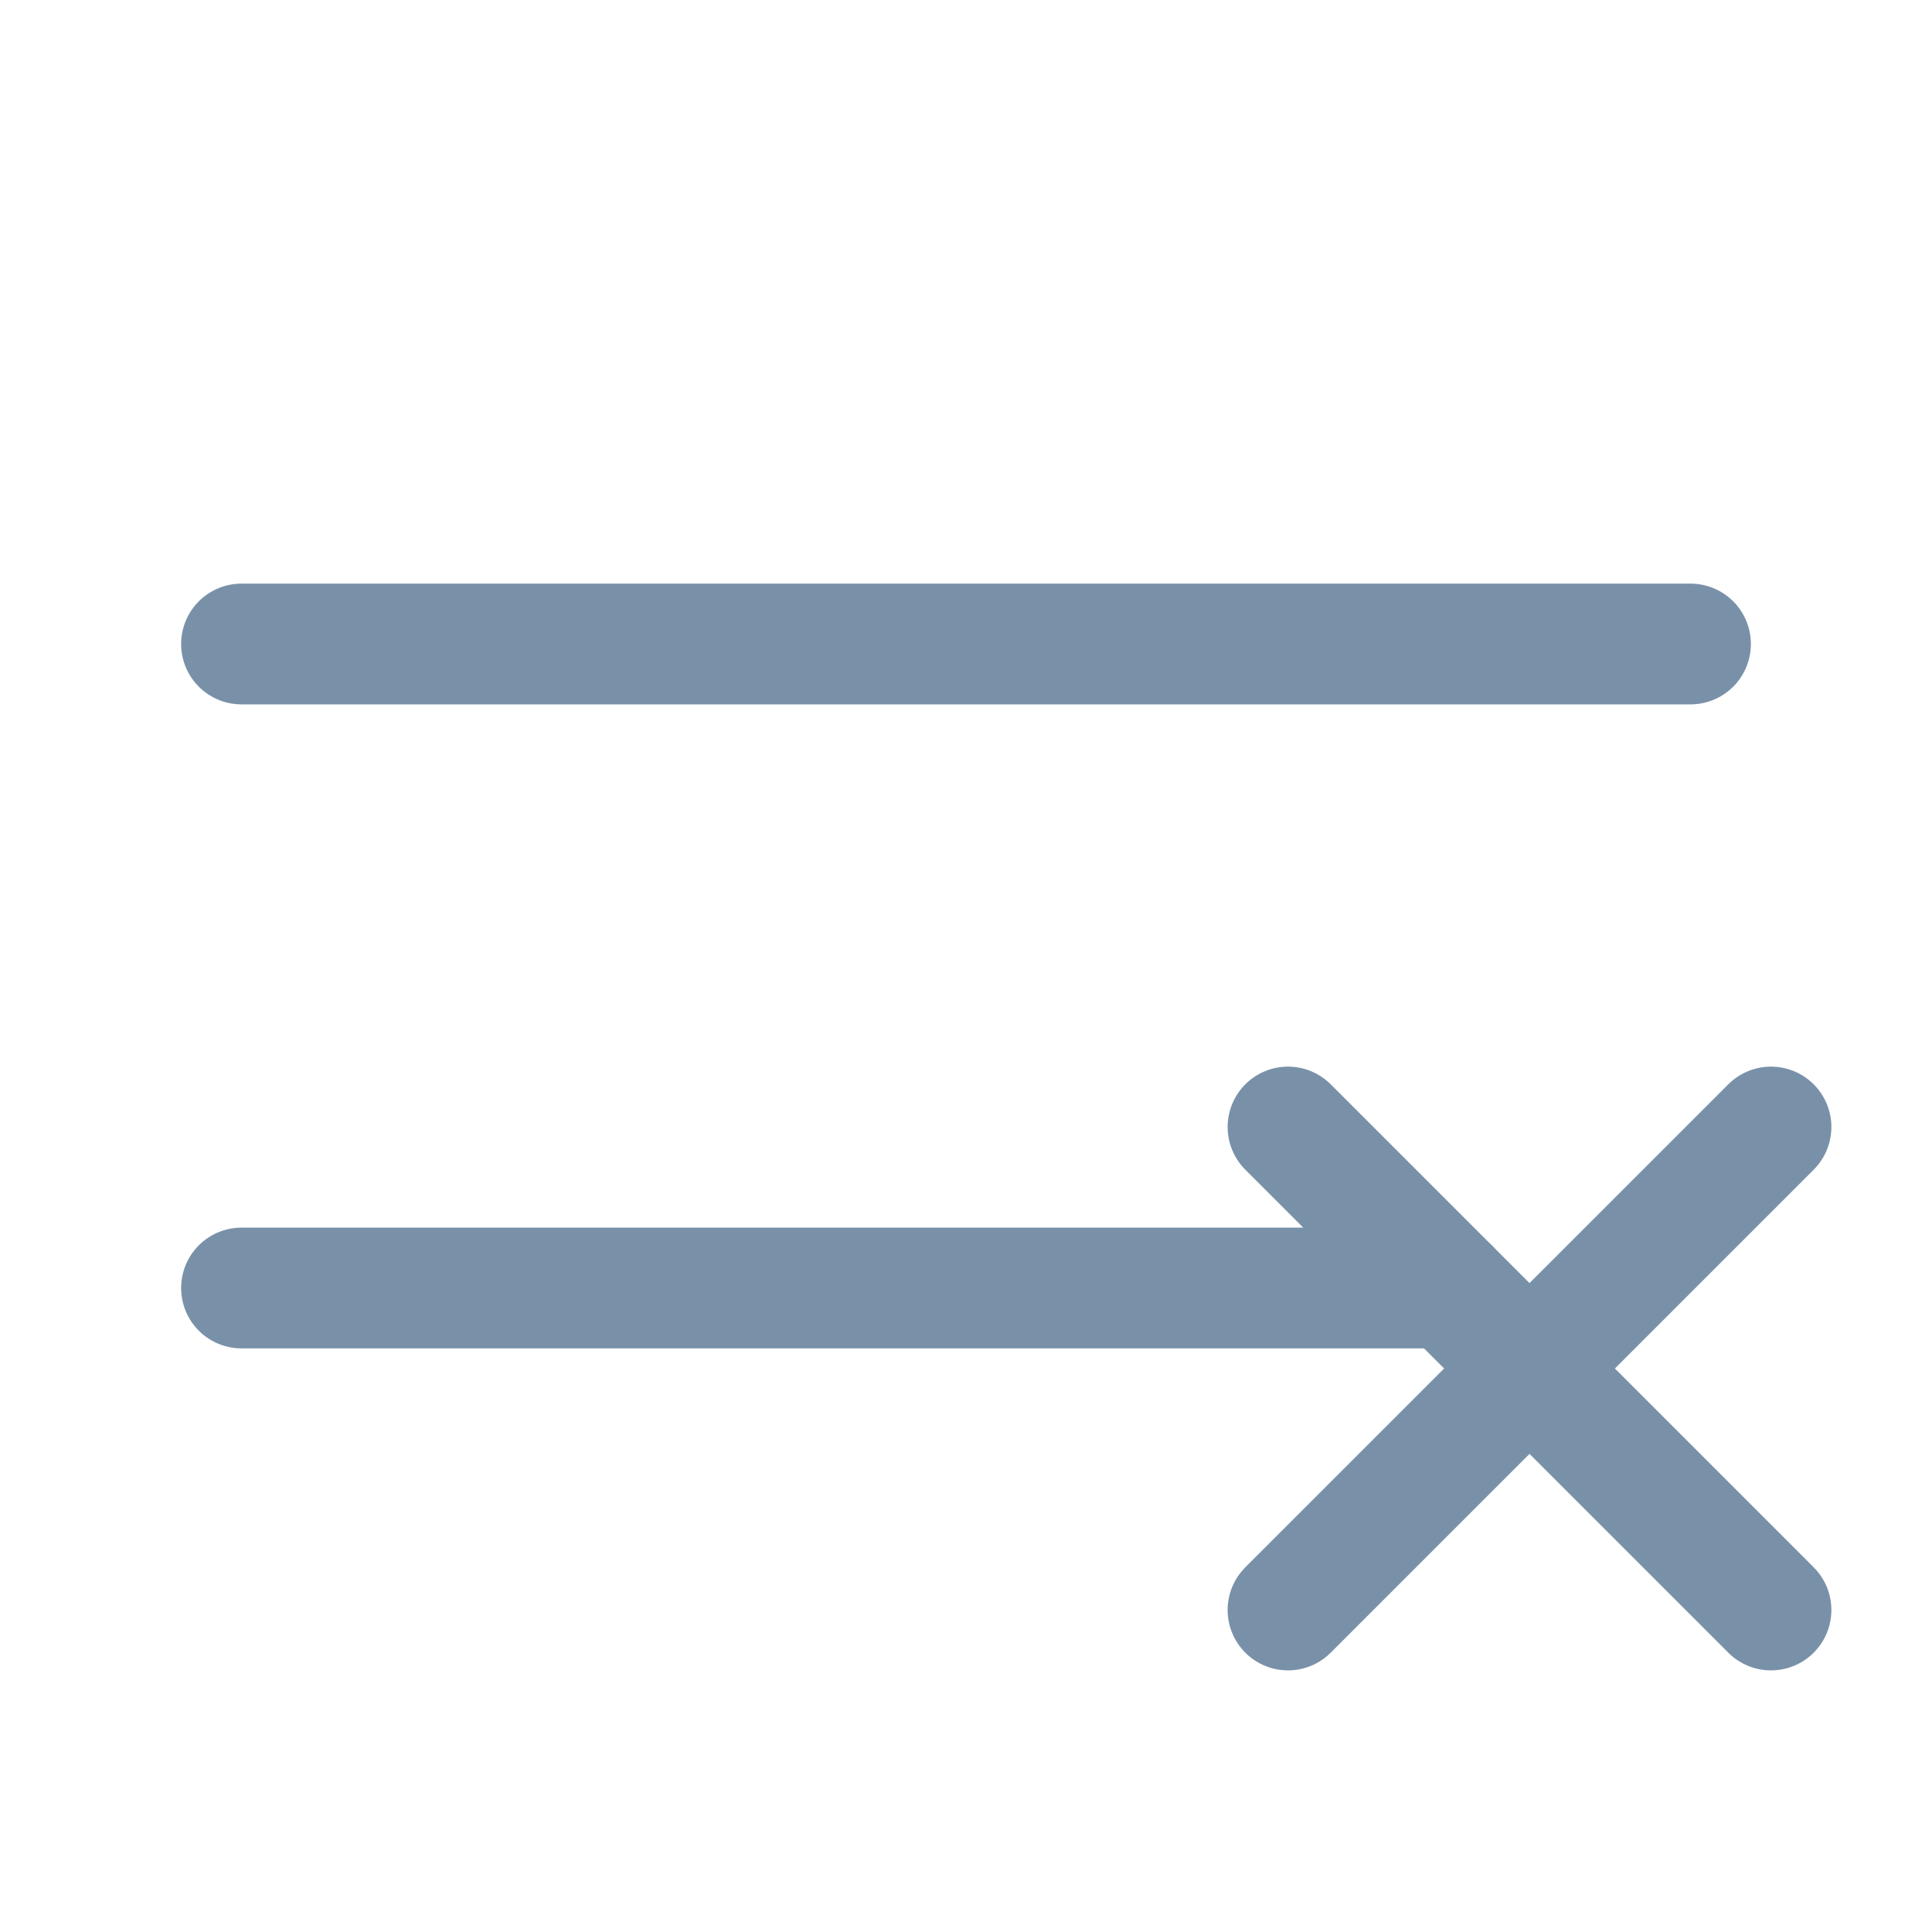
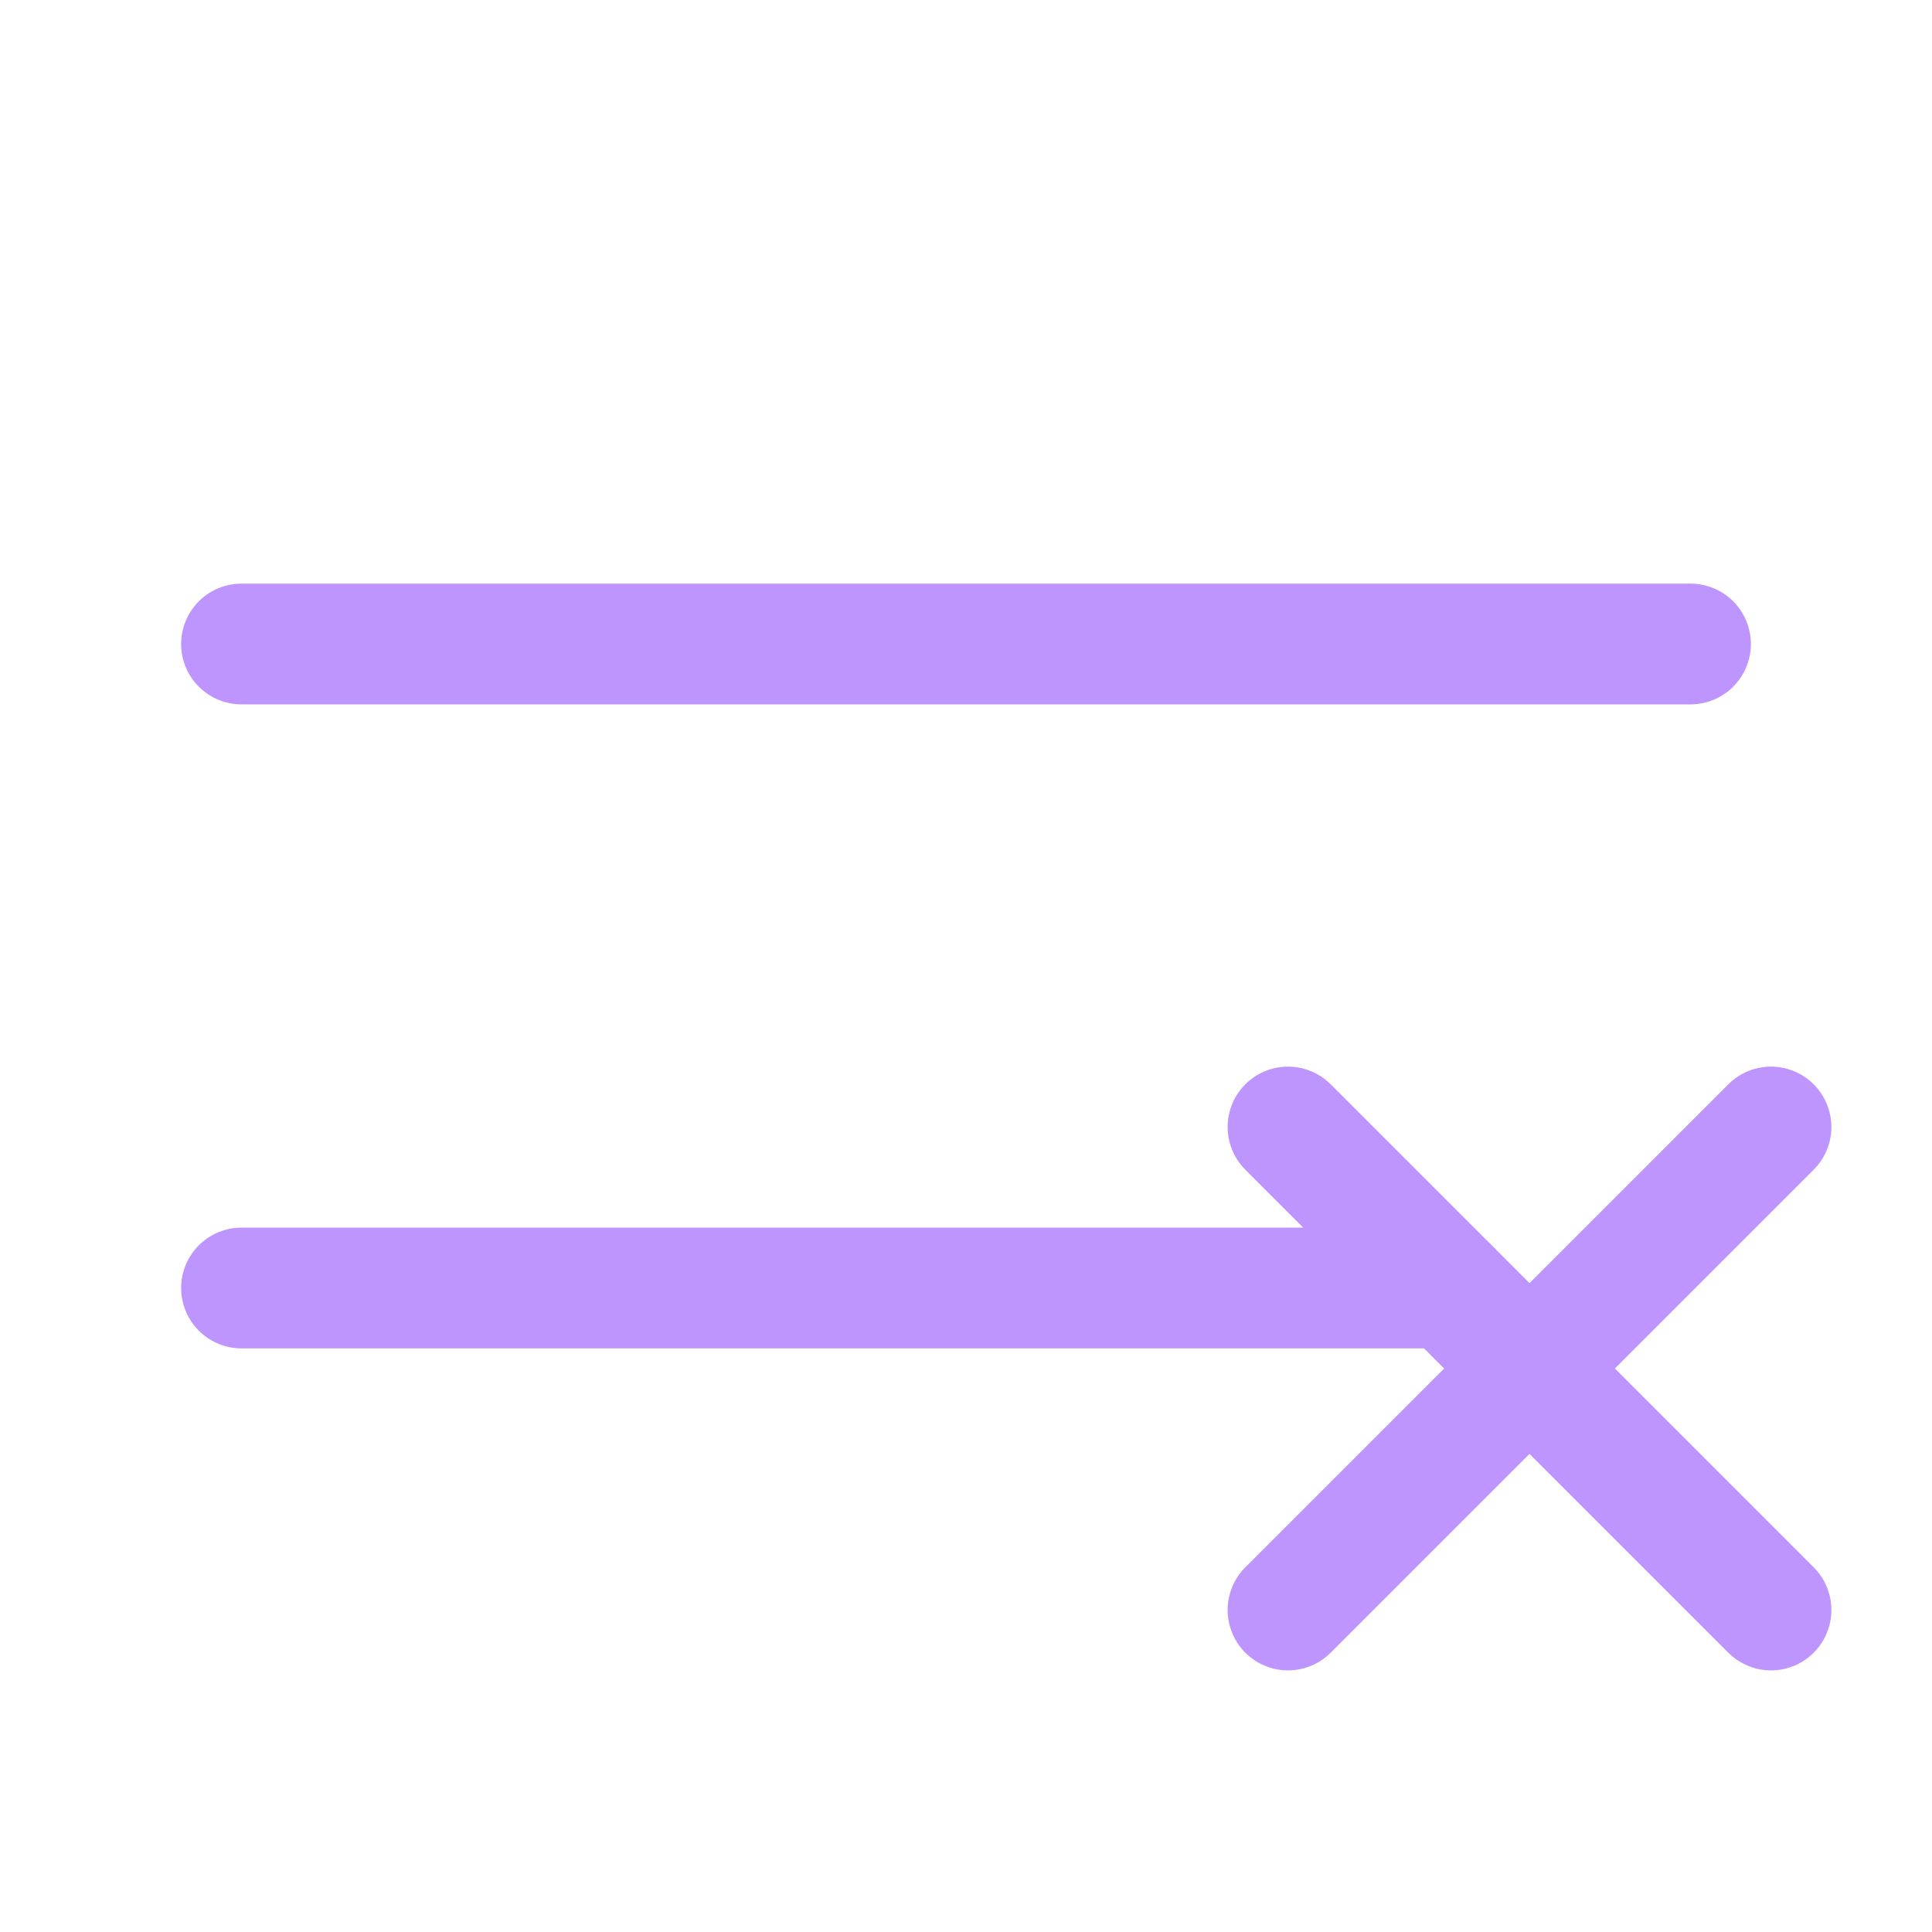
- <svg xmlns="http://www.w3.org/2000/svg" viewBox="0 0 24 24" fill="none" stroke="#7991A8" stroke-width="1.5" stroke-linecap="round" stroke-linejoin="round" width="24" height="24">
+ <svg xmlns="http://www.w3.org/2000/svg" viewBox="0 0 24 24" fill="none" stroke="#BE95FF" stroke-width="1.5" stroke-linecap="round" stroke-linejoin="round" width="24" height="24">
  <line x1="3" y1="8" x2="21" y2="8" />
  <line x1="3" y1="16" x2="18" y2="16" />
  <line x1="16" y1="14" x2="22" y2="20" />
  <line x1="22" y1="14" x2="16" y2="20" />
</svg>
